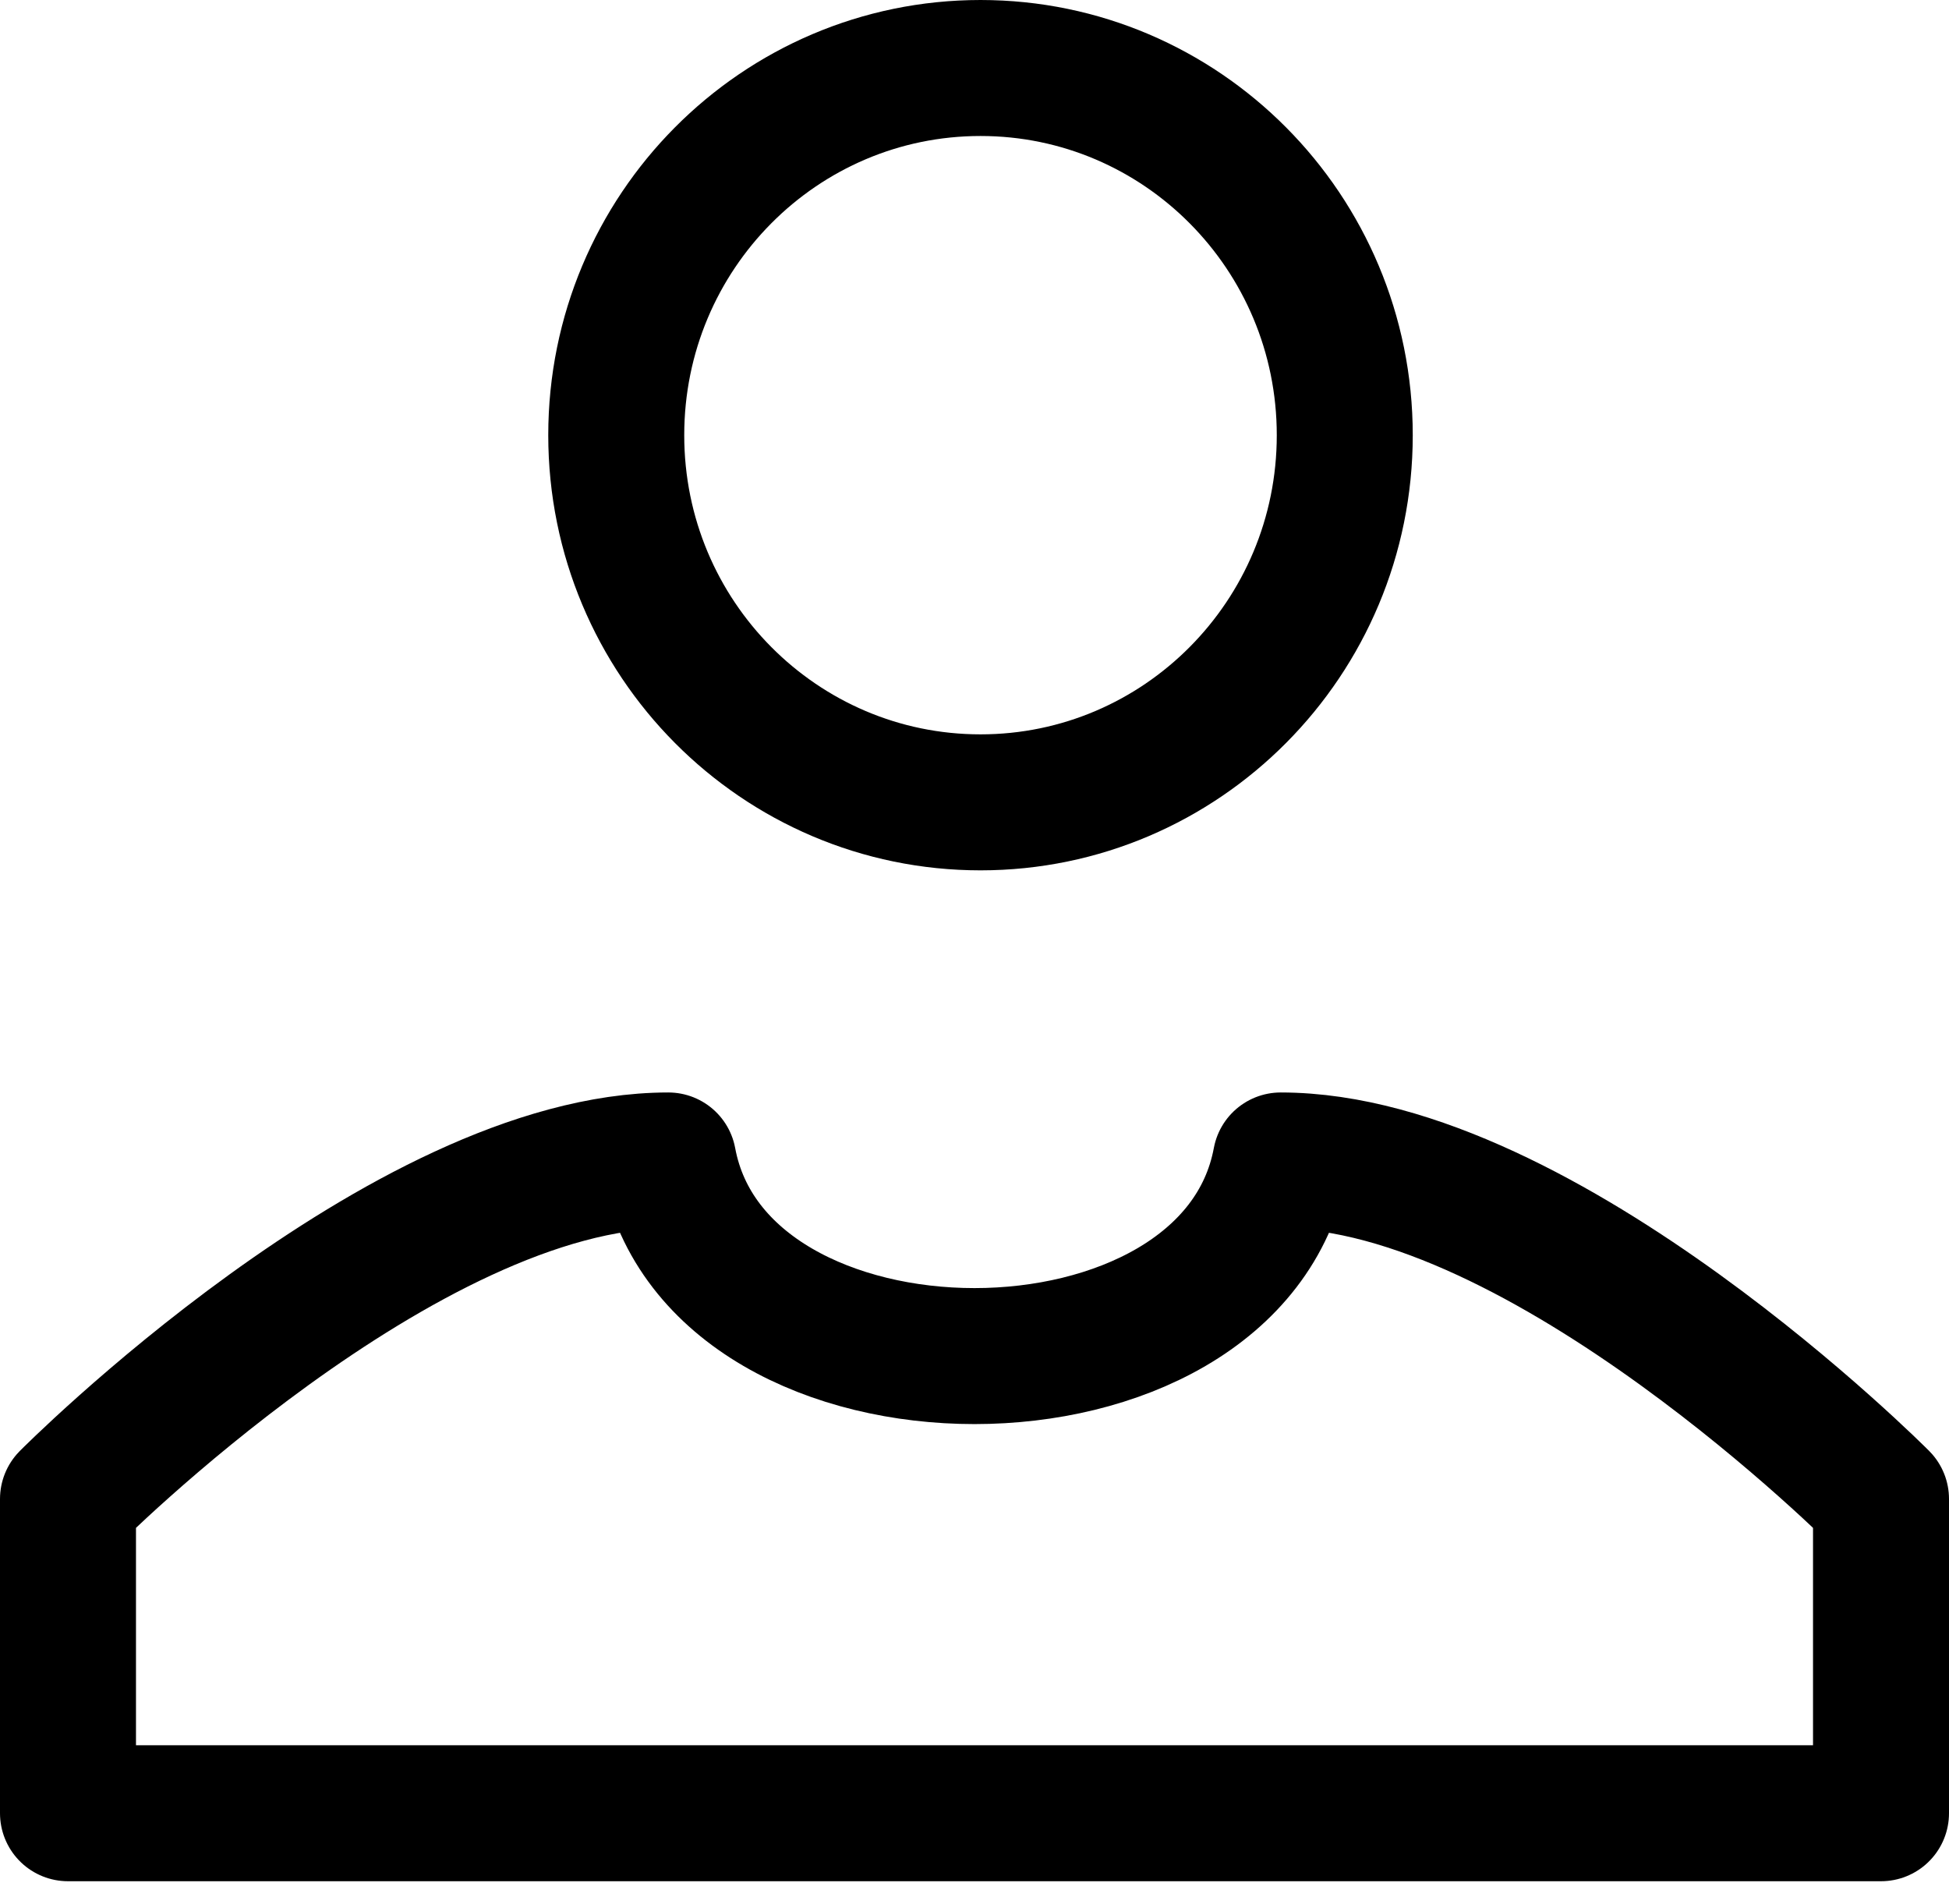
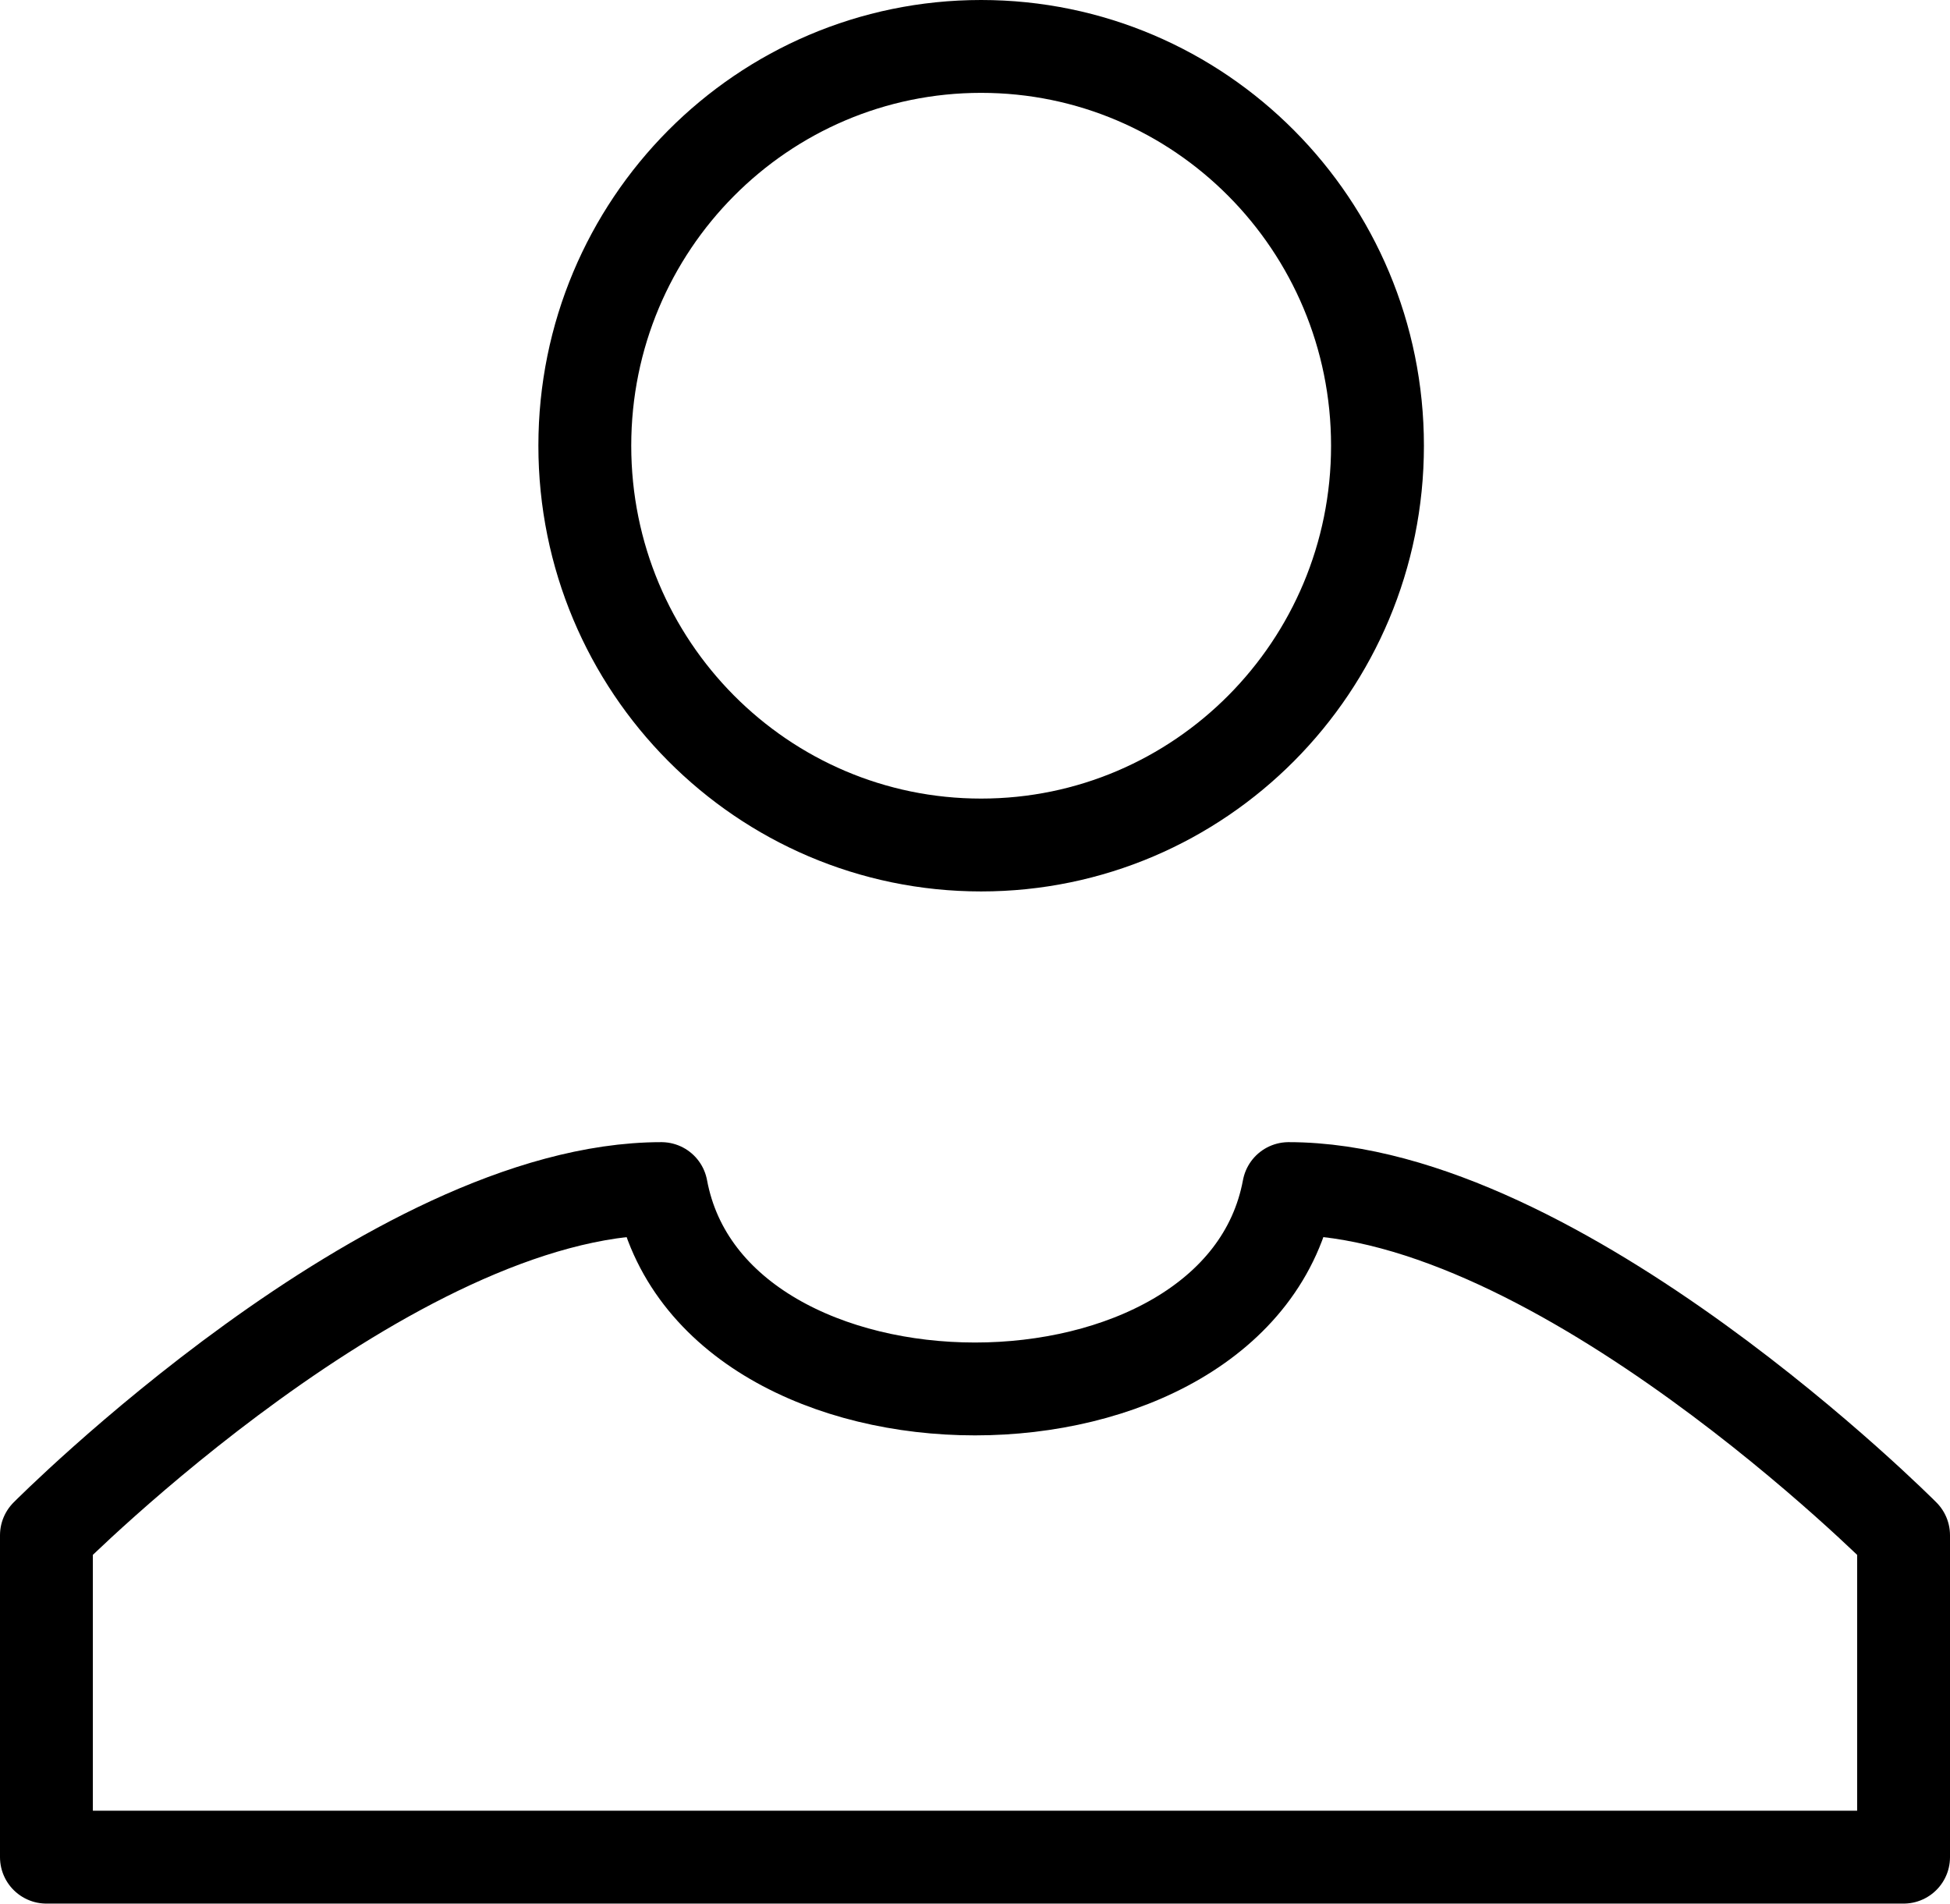
- <svg xmlns="http://www.w3.org/2000/svg" width="43" height="42" viewBox="0 0 43 42" fill="none">
-   <path d="M41.5 33.067V40H1.5V33.067C1.5 33.067 8.917 25.6 14.745 25.6C15.817 31.354 27.183 31.354 28.255 25.6C34.083 25.6 41.5 33.067 41.5 33.067Z" stroke="black" stroke-width="3" stroke-linecap="round" stroke-linejoin="round" />
-   <path d="M29.669 9.6C29.669 14.083 26.061 17.7 21.633 17.7C17.203 17.7 13.596 14.083 13.596 9.6C13.596 5.117 17.203 1.5 21.633 1.5C26.061 1.5 29.669 5.117 29.669 9.6Z" stroke="black" stroke-width="3" stroke-linejoin="round" />
+ <svg xmlns="http://www.w3.org/2000/svg" width="42" height="41" viewBox="0 0 42 41" fill="none">
+   <path d="M41 33.067V40H1V33.067C1 33.067 8.417 25.6 14.245 25.6C15.317 31.354 26.683 31.354 27.755 25.6C33.583 25.6 41 33.067 41 33.067Z" stroke="black" stroke-width="2" stroke-linecap="round" stroke-linejoin="round" />
+   <path d="M29.669 9.6C29.669 14.356 25.841 18.2 21.132 18.2C16.424 18.2 12.596 14.356 12.596 9.6C12.596 4.844 16.424 1 21.132 1C25.841 1 29.669 4.844 29.669 9.6Z" stroke="black" stroke-width="2" stroke-linejoin="round" />
</svg>
